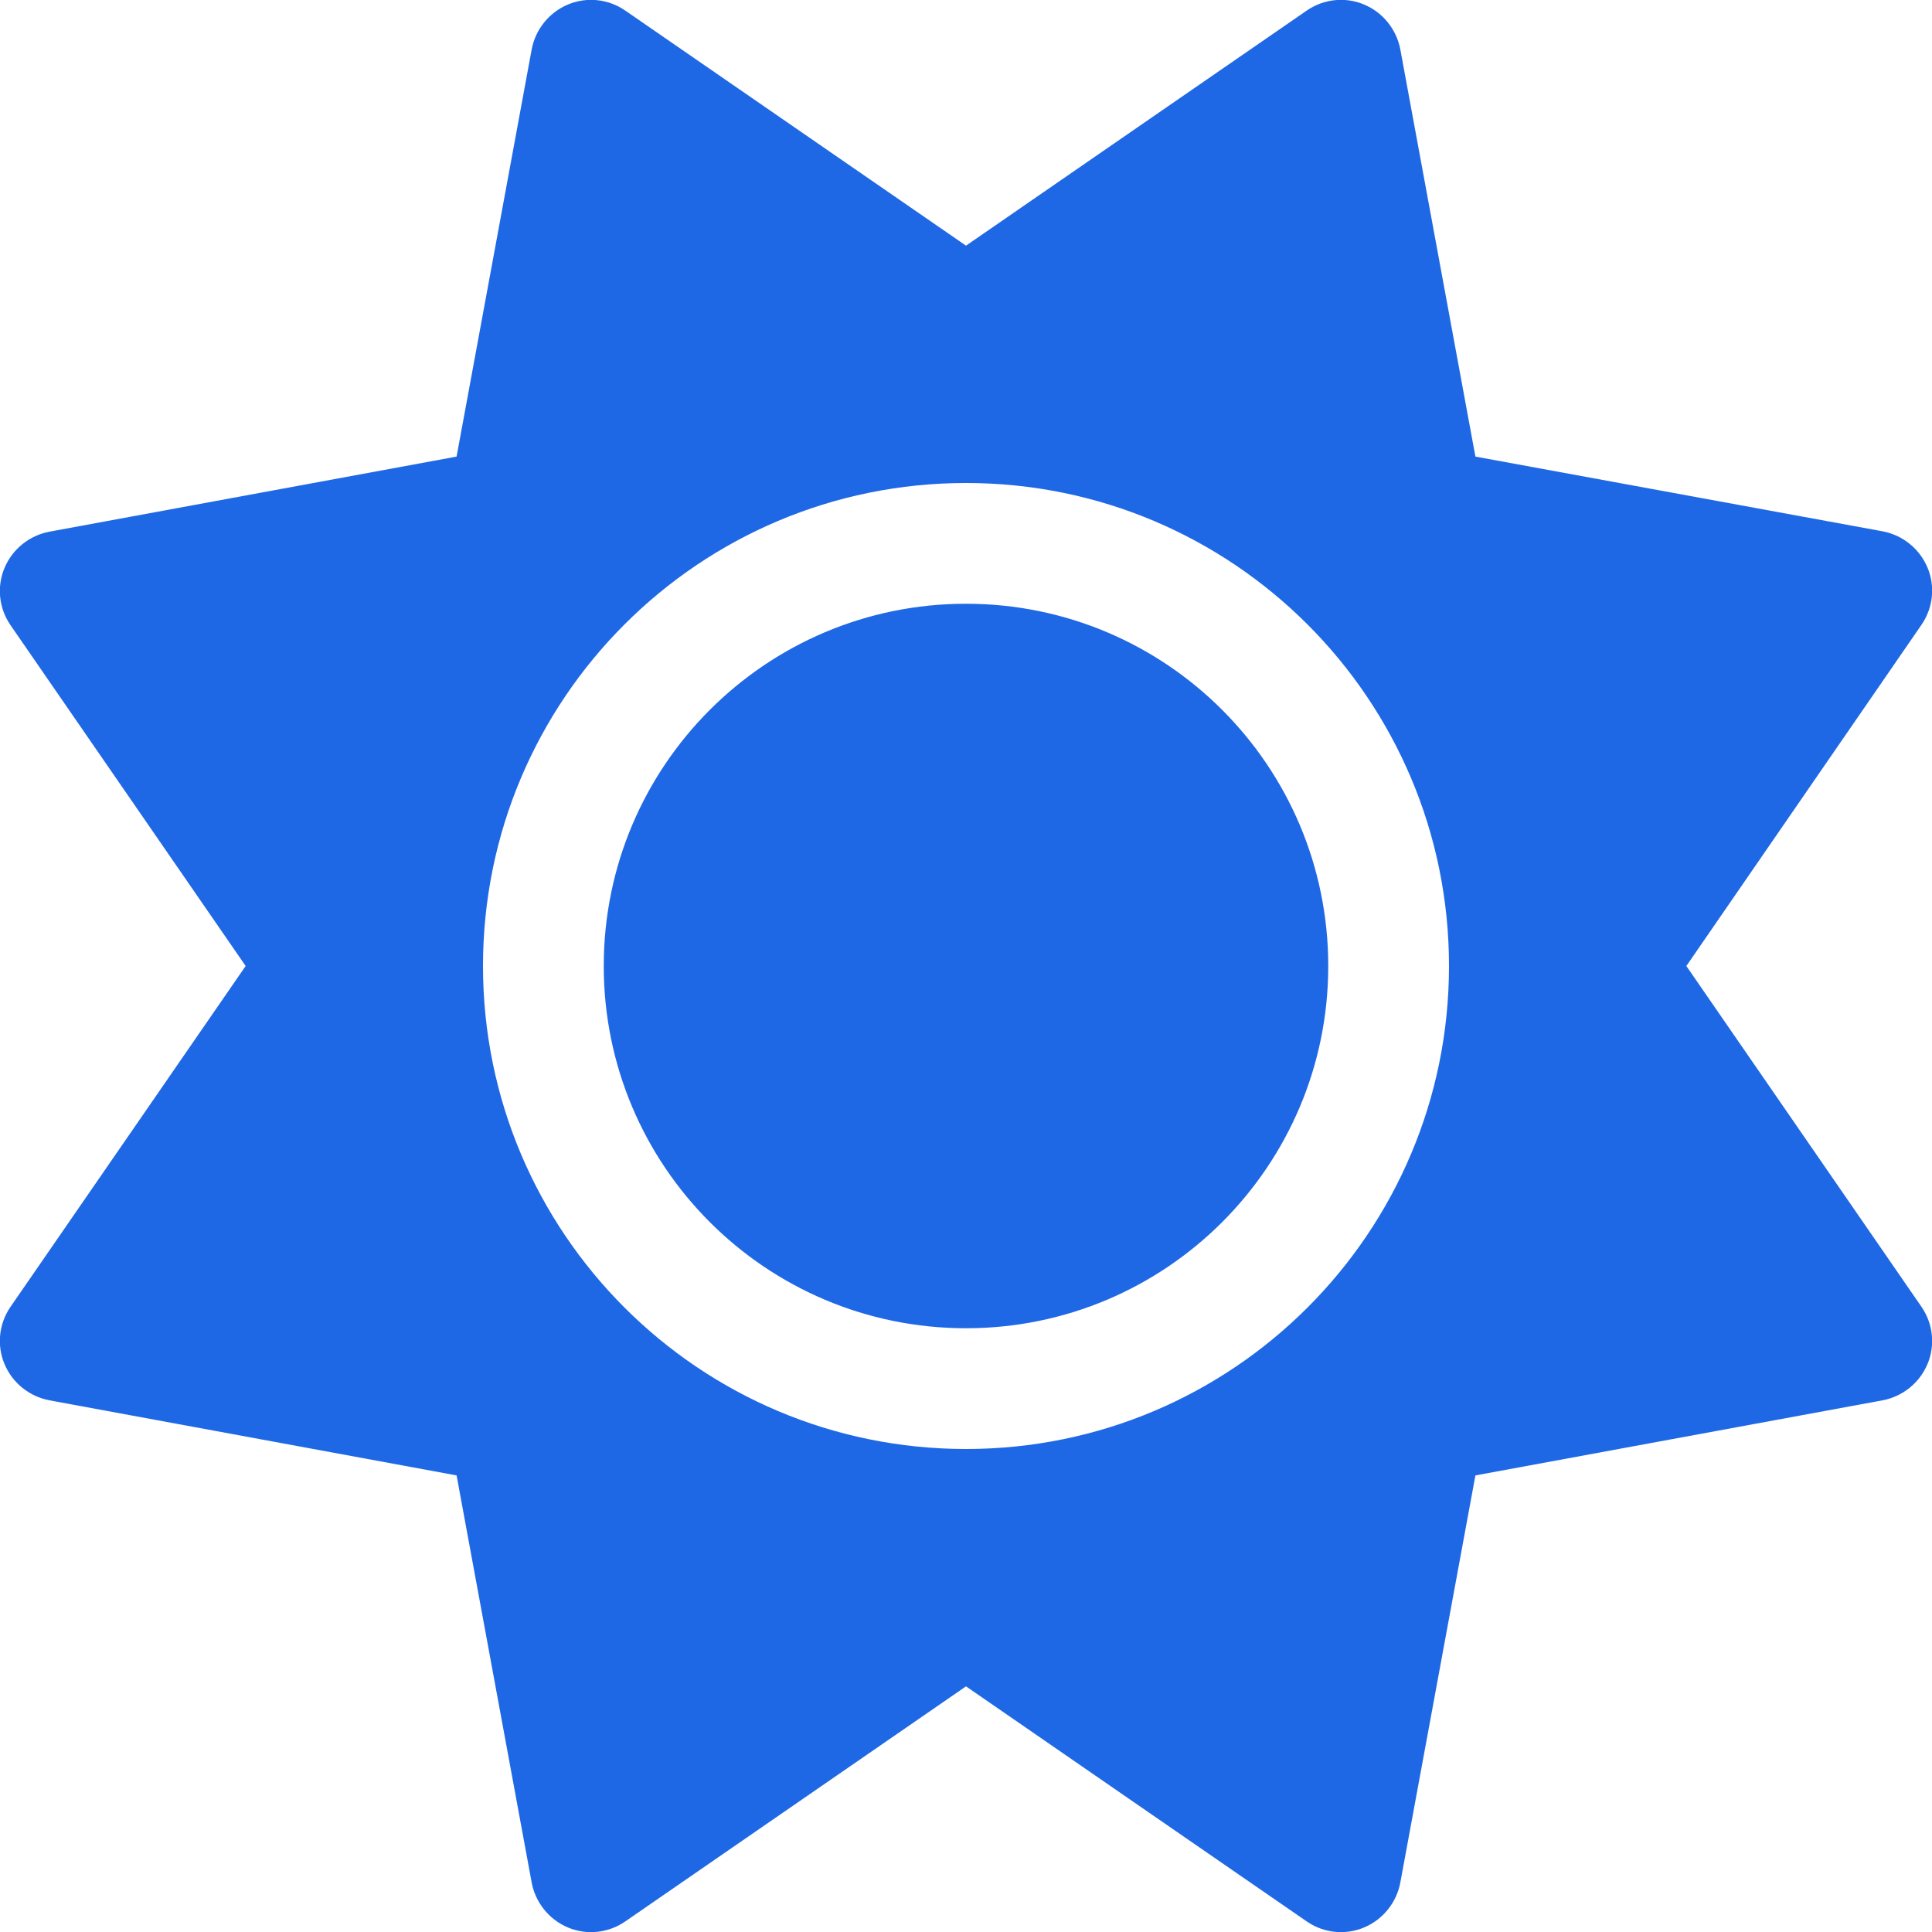
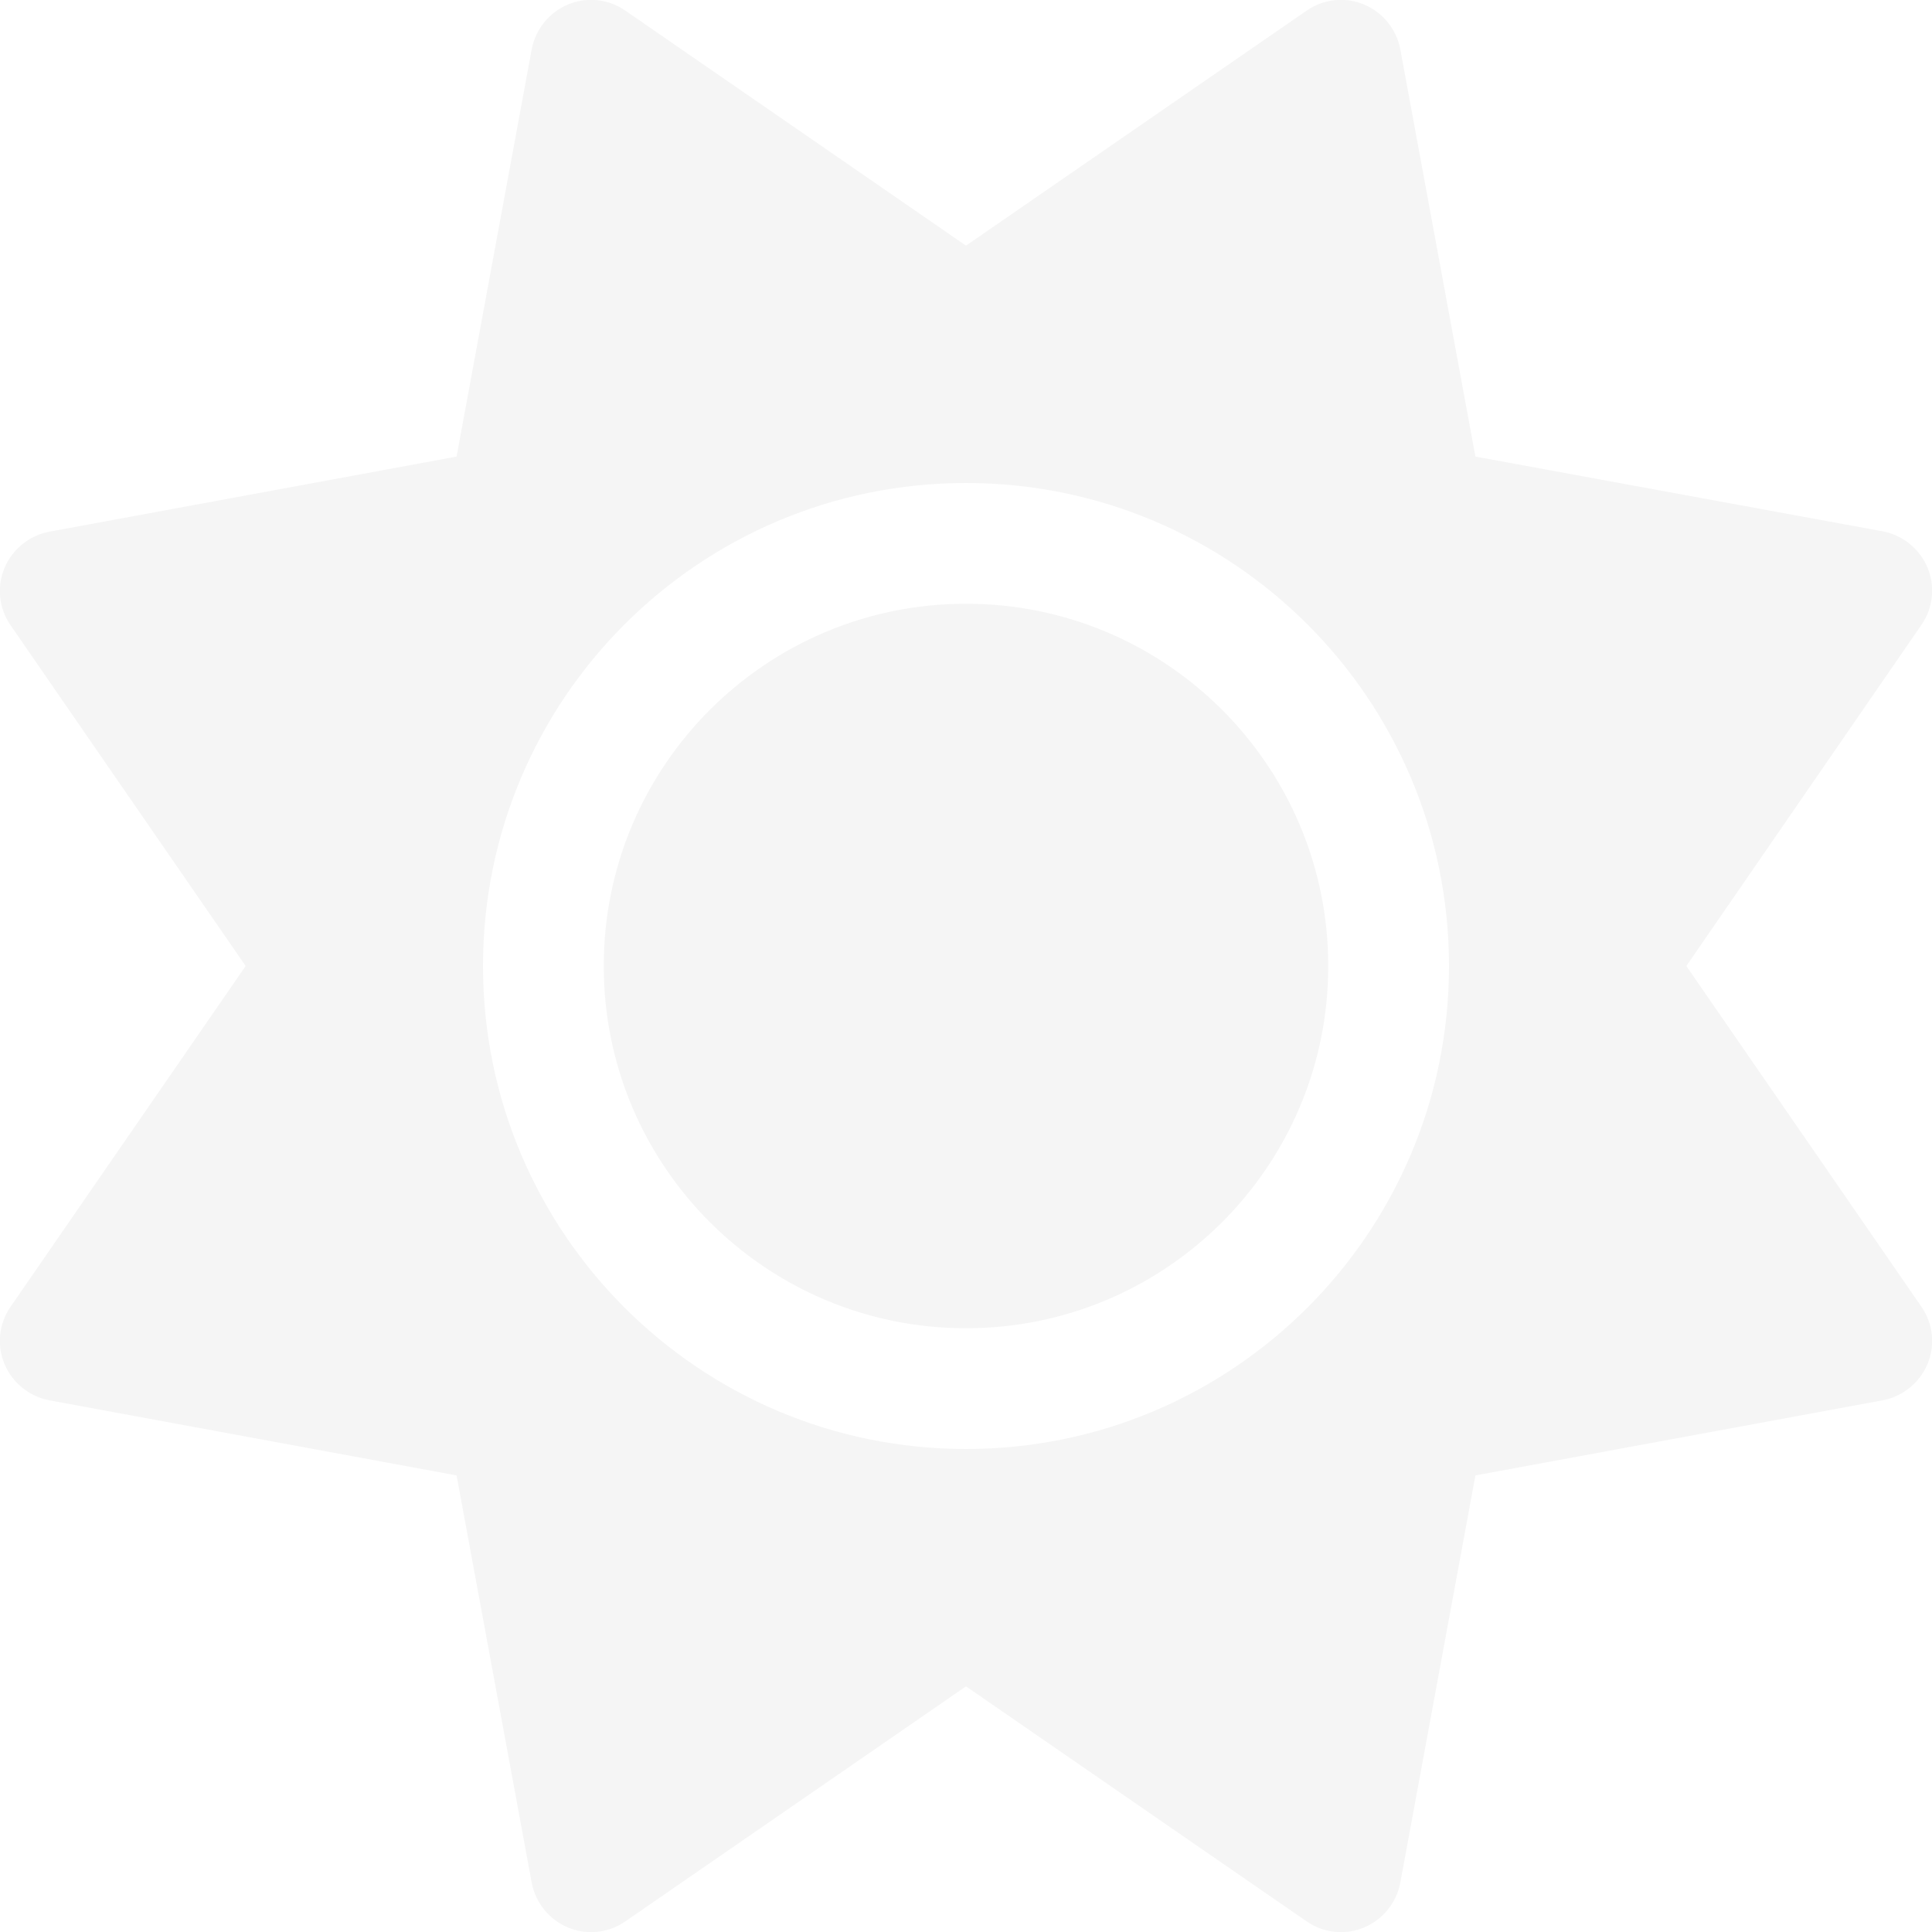
<svg xmlns="http://www.w3.org/2000/svg" height="1em" viewBox="0 0 512 512">
-   <style>svg{fill:#1f68e5}</style>
+   <style>svg{fill:#f5f5f5}</style>
  <path d="M361.5 1.2c5 2.1 8.6 6.6 9.6 11.9L391 121l107.9 19.8c5.3 1 9.8 4.6 11.9 9.6s1.5 10.7-1.6 15.2L446.9 256l62.3 90.3c3.1 4.5 3.7 10.2 1.6 15.2s-6.6 8.6-11.9 9.6L391 391 371.1 498.9c-1 5.3-4.6 9.8-9.6 11.9s-10.7 1.5-15.2-1.6L256 446.9l-90.3 62.3c-4.5 3.1-10.2 3.7-15.2 1.6s-8.6-6.6-9.6-11.9L121 391 13.1 371.1c-5.3-1-9.8-4.6-11.9-9.6s-1.5-10.7 1.6-15.2L65.1 256 2.8 165.7c-3.1-4.5-3.7-10.2-1.6-15.2s6.6-8.6 11.9-9.6L121 121 140.9 13.1c1-5.3 4.6-9.8 9.6-11.9s10.7-1.5 15.2 1.6L256 65.1 346.3 2.8c4.5-3.1 10.2-3.7 15.2-1.6zM160 256a96 96 0 1 1 192 0 96 96 0 1 1 -192 0zm224 0a128 128 0 1 0 -256 0 128 128 0 1 0 256 0z" />
</svg>
